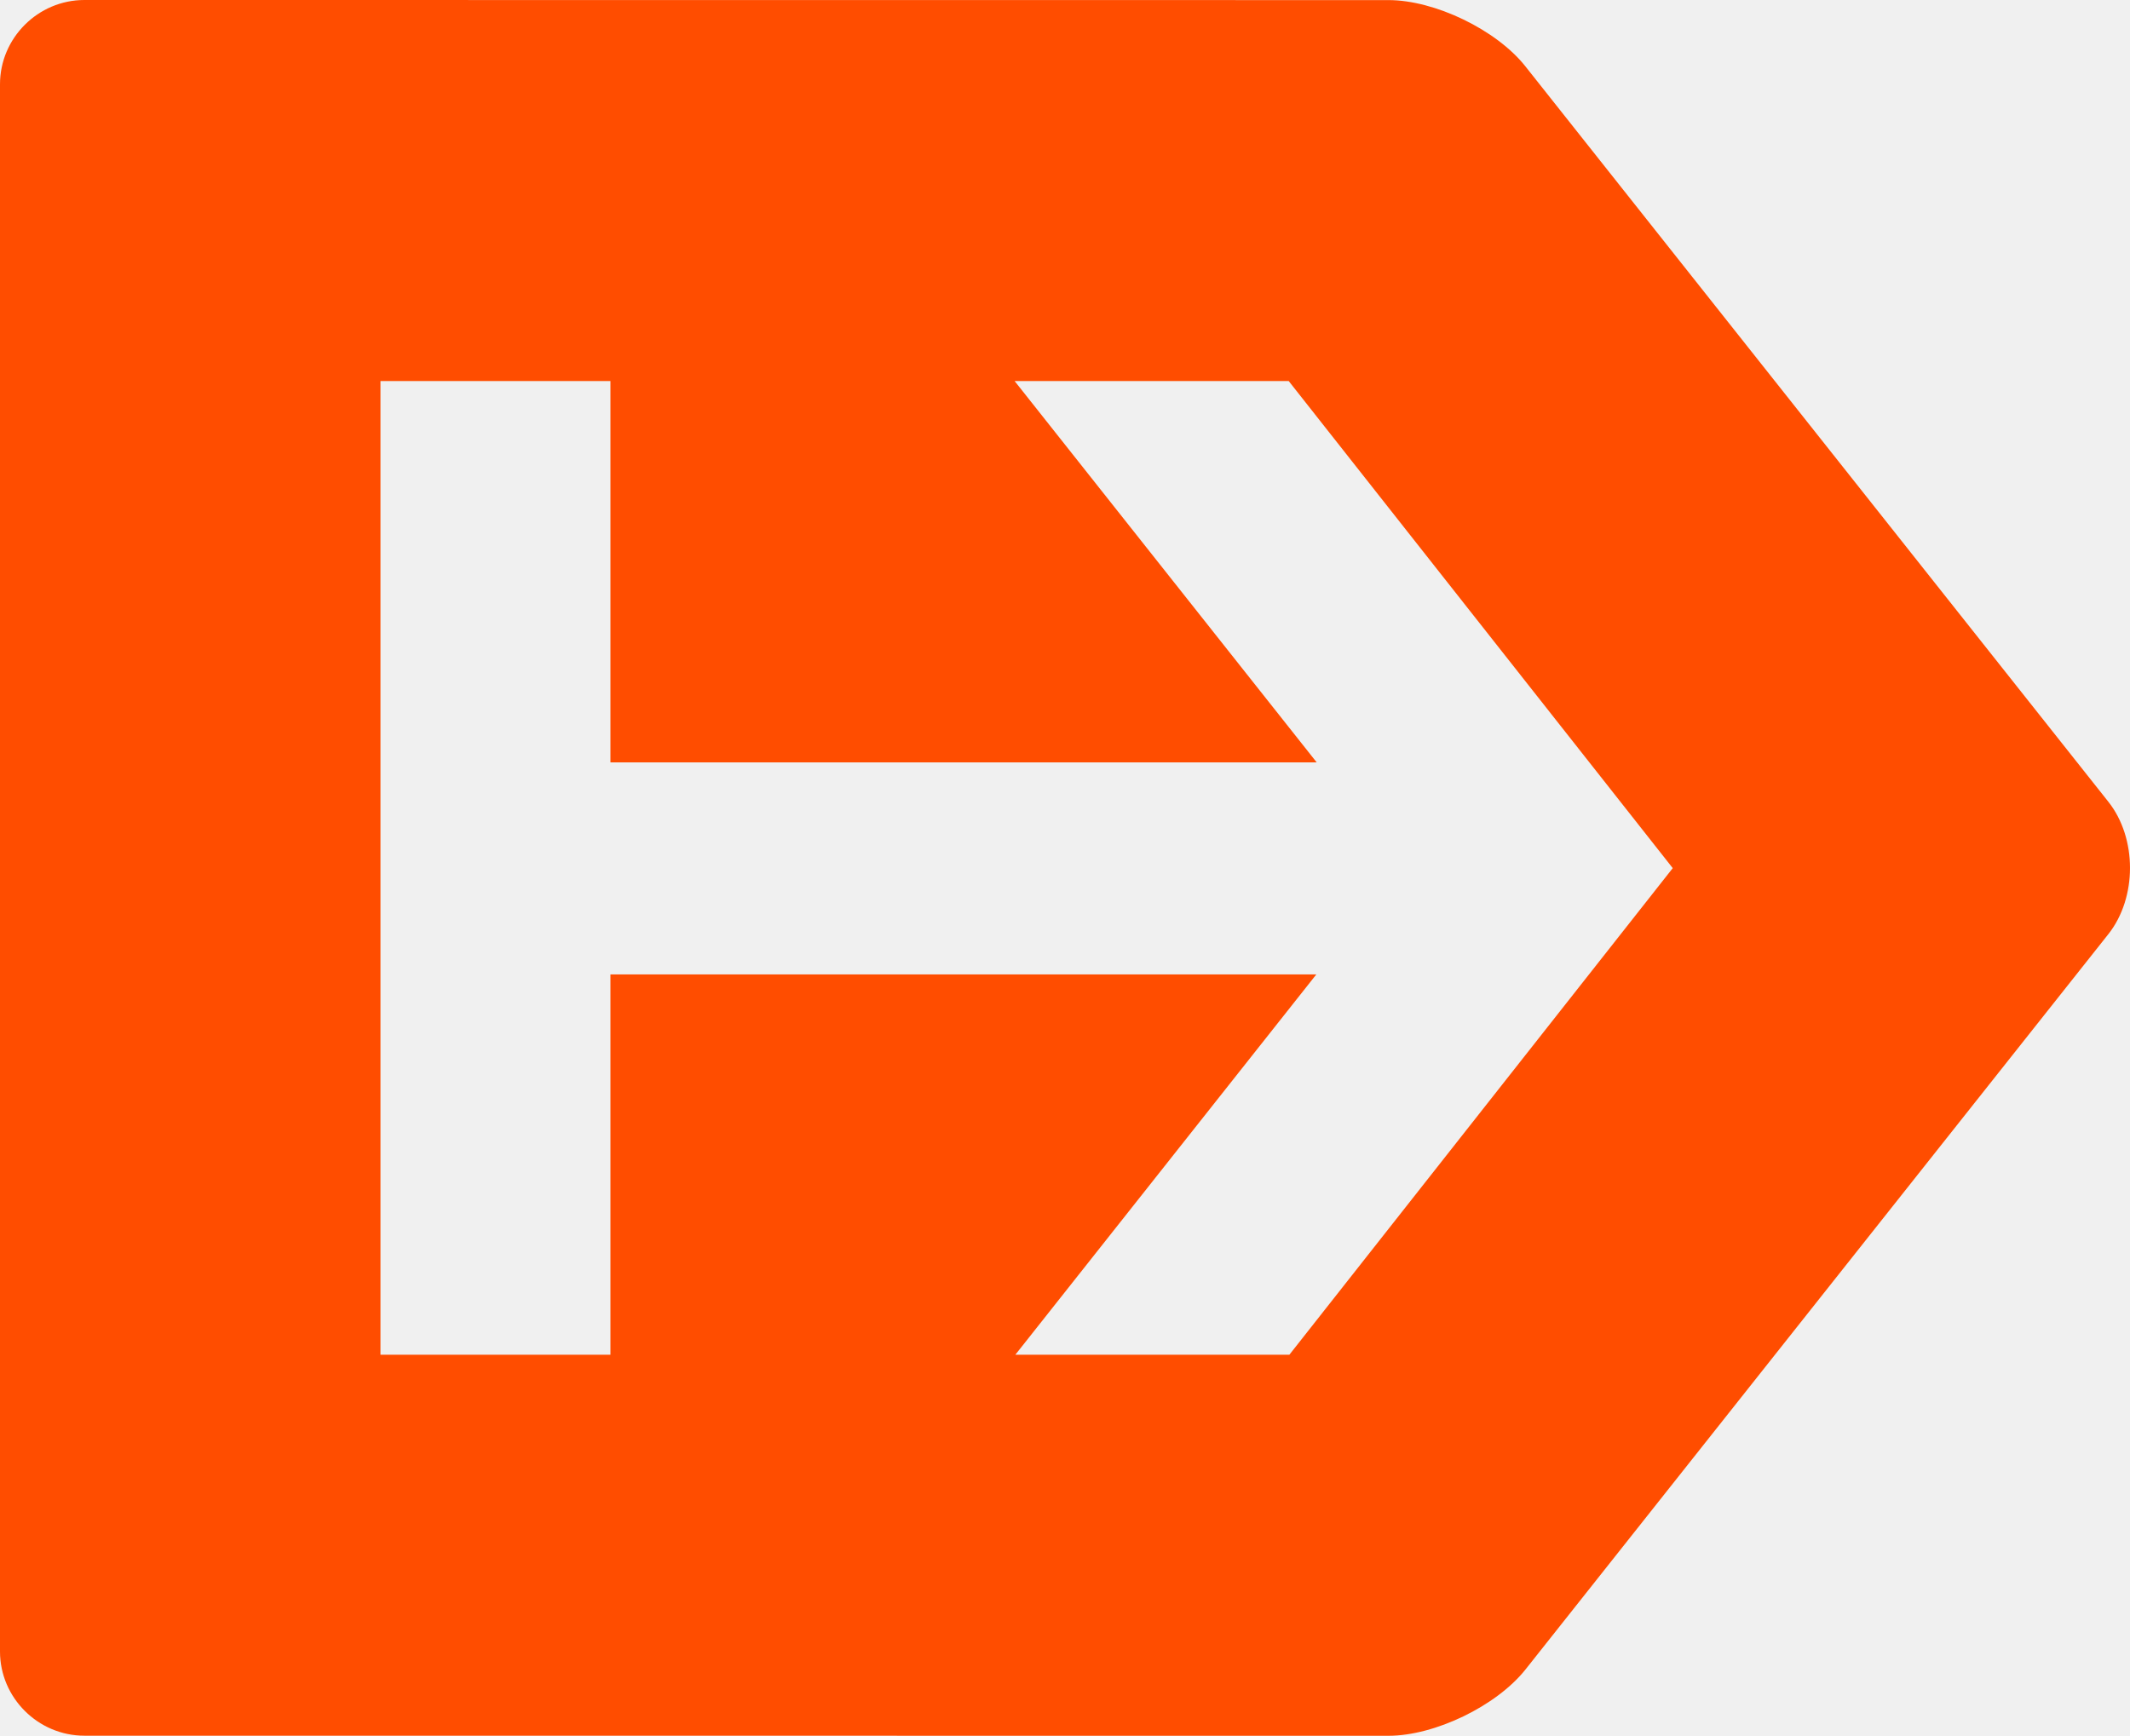
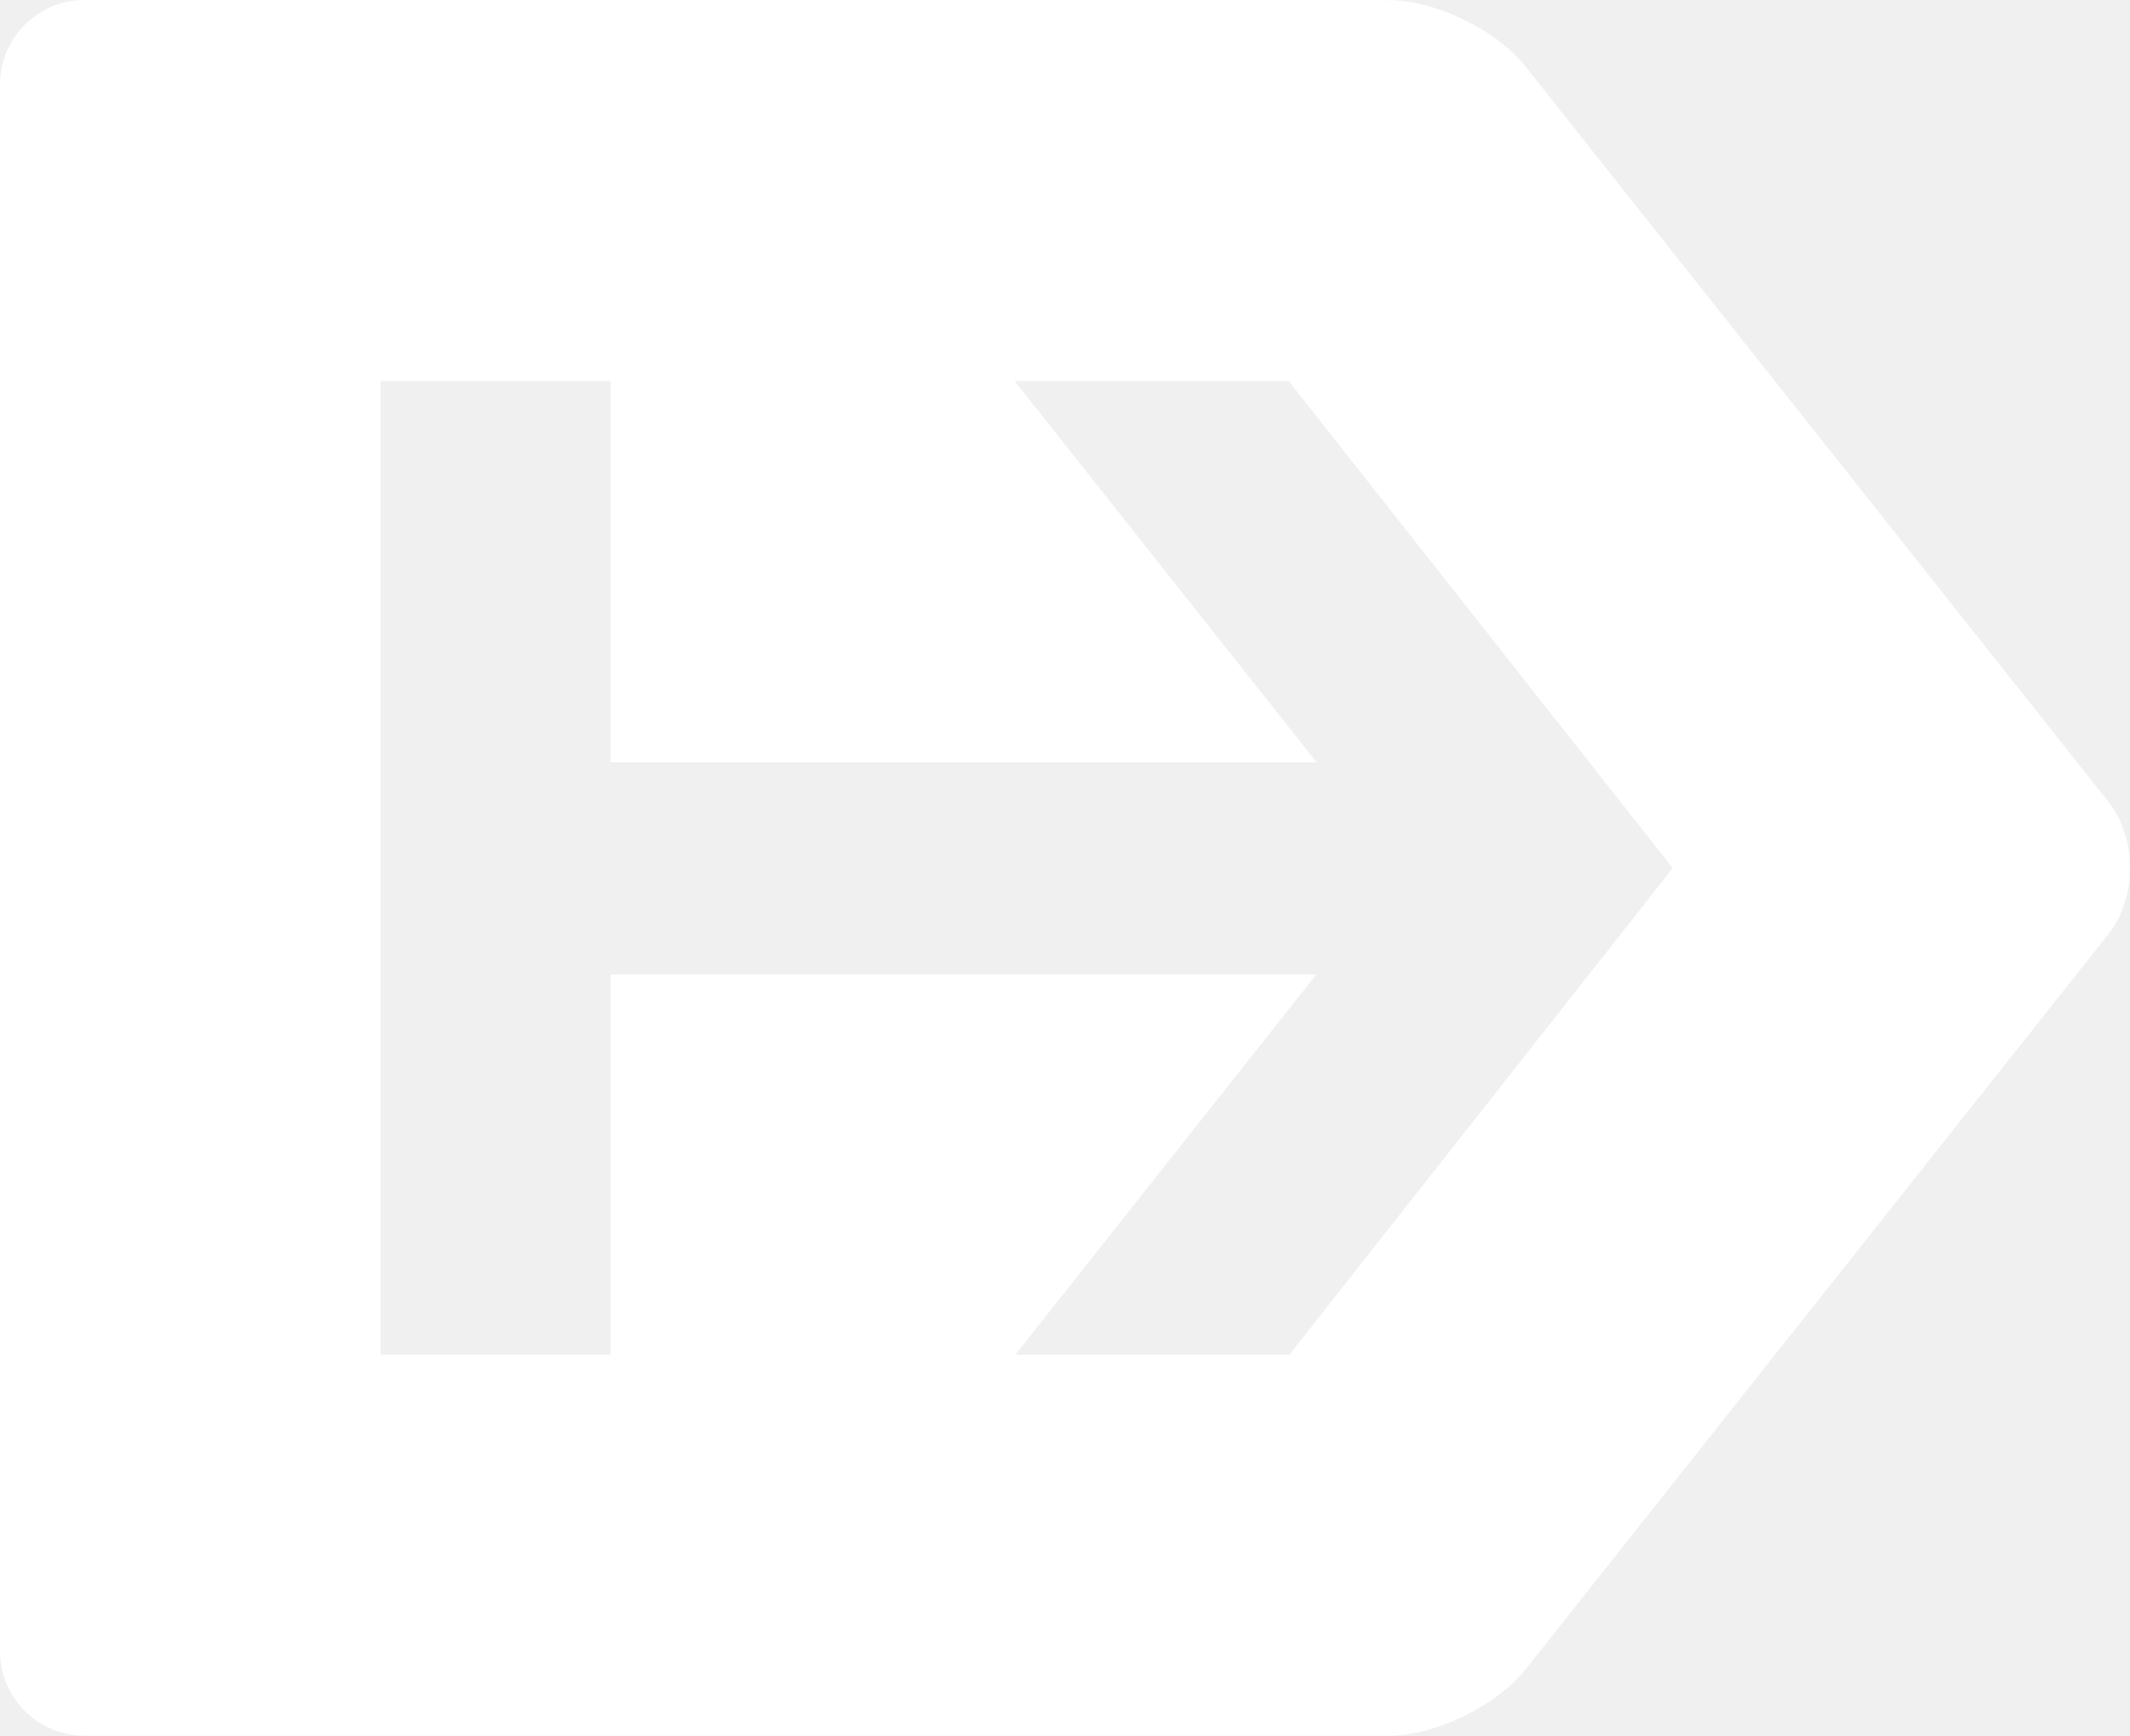
<svg xmlns="http://www.w3.org/2000/svg" id="a" viewBox="0 0 245.37 200">
-   <path d="M175.704,7.625C172.386,3.442,165.296,.011,159.947,.011l-150.227-.011C4.383,0,0,4.378,0,9.708V190.288c0,5.326,4.383,9.702,9.72,9.702l150.227,.01c5.356,0,12.439-3.442,15.766-7.615l67.173-84.763c3.311-4.192,3.311-11.048,0-15.229L175.704,7.625Zm-27.172,148.47h-31.567l34.674-43.822H70.321v43.822h-26.491V43.902h26.491v43.939h81.357l-34.798-43.939h31.574l44.241,56.125-44.163,56.068Z" fill="#ff4d00" />
+   <path d="M175.704,7.625C172.386,3.442,165.296,.011,159.947,.011l-150.227-.011C4.383,0,0,4.378,0,9.708V190.288c0,5.326,4.383,9.702,9.72,9.702l150.227,.01c5.356,0,12.439-3.442,15.766-7.615l67.173-84.763c3.311-4.192,3.311-11.048,0-15.229L175.704,7.625Zm-27.172,148.47h-31.567l34.674-43.822H70.321v43.822h-26.491V43.902h26.491v43.939h81.357l-34.798-43.939h31.574l44.241,56.125-44.163,56.068Z" fill="#ffffff" />
</svg>
